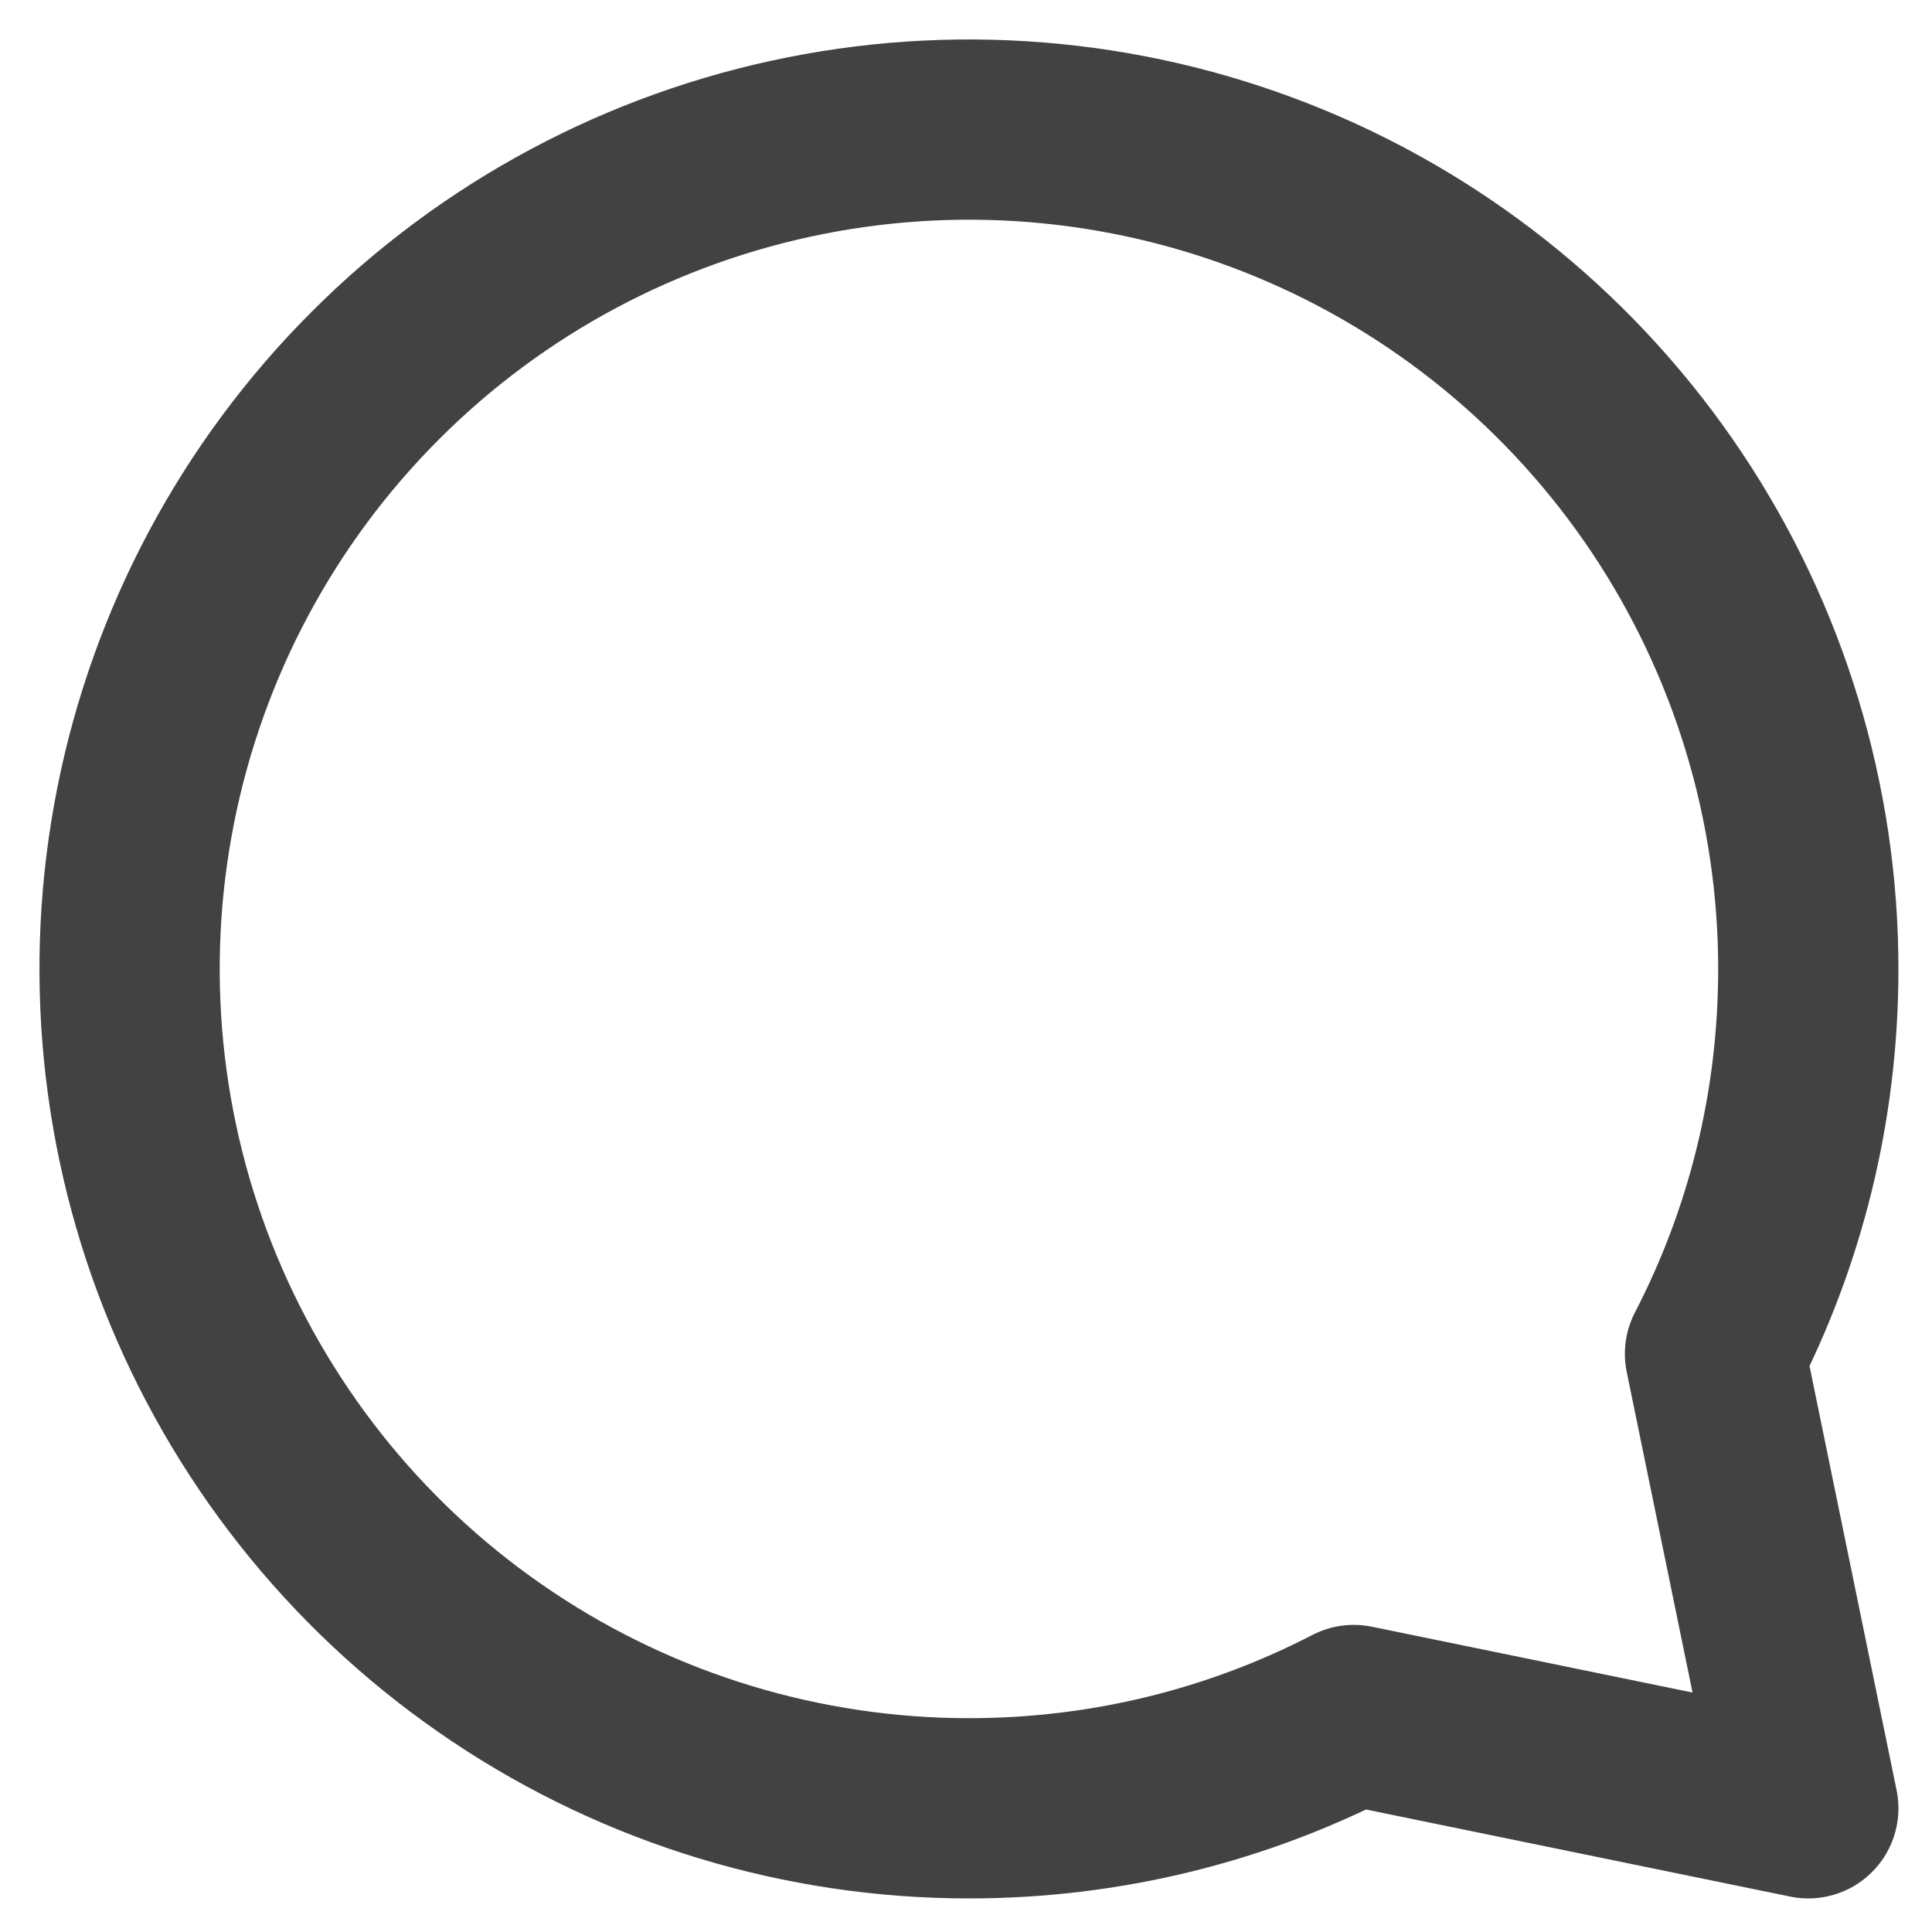
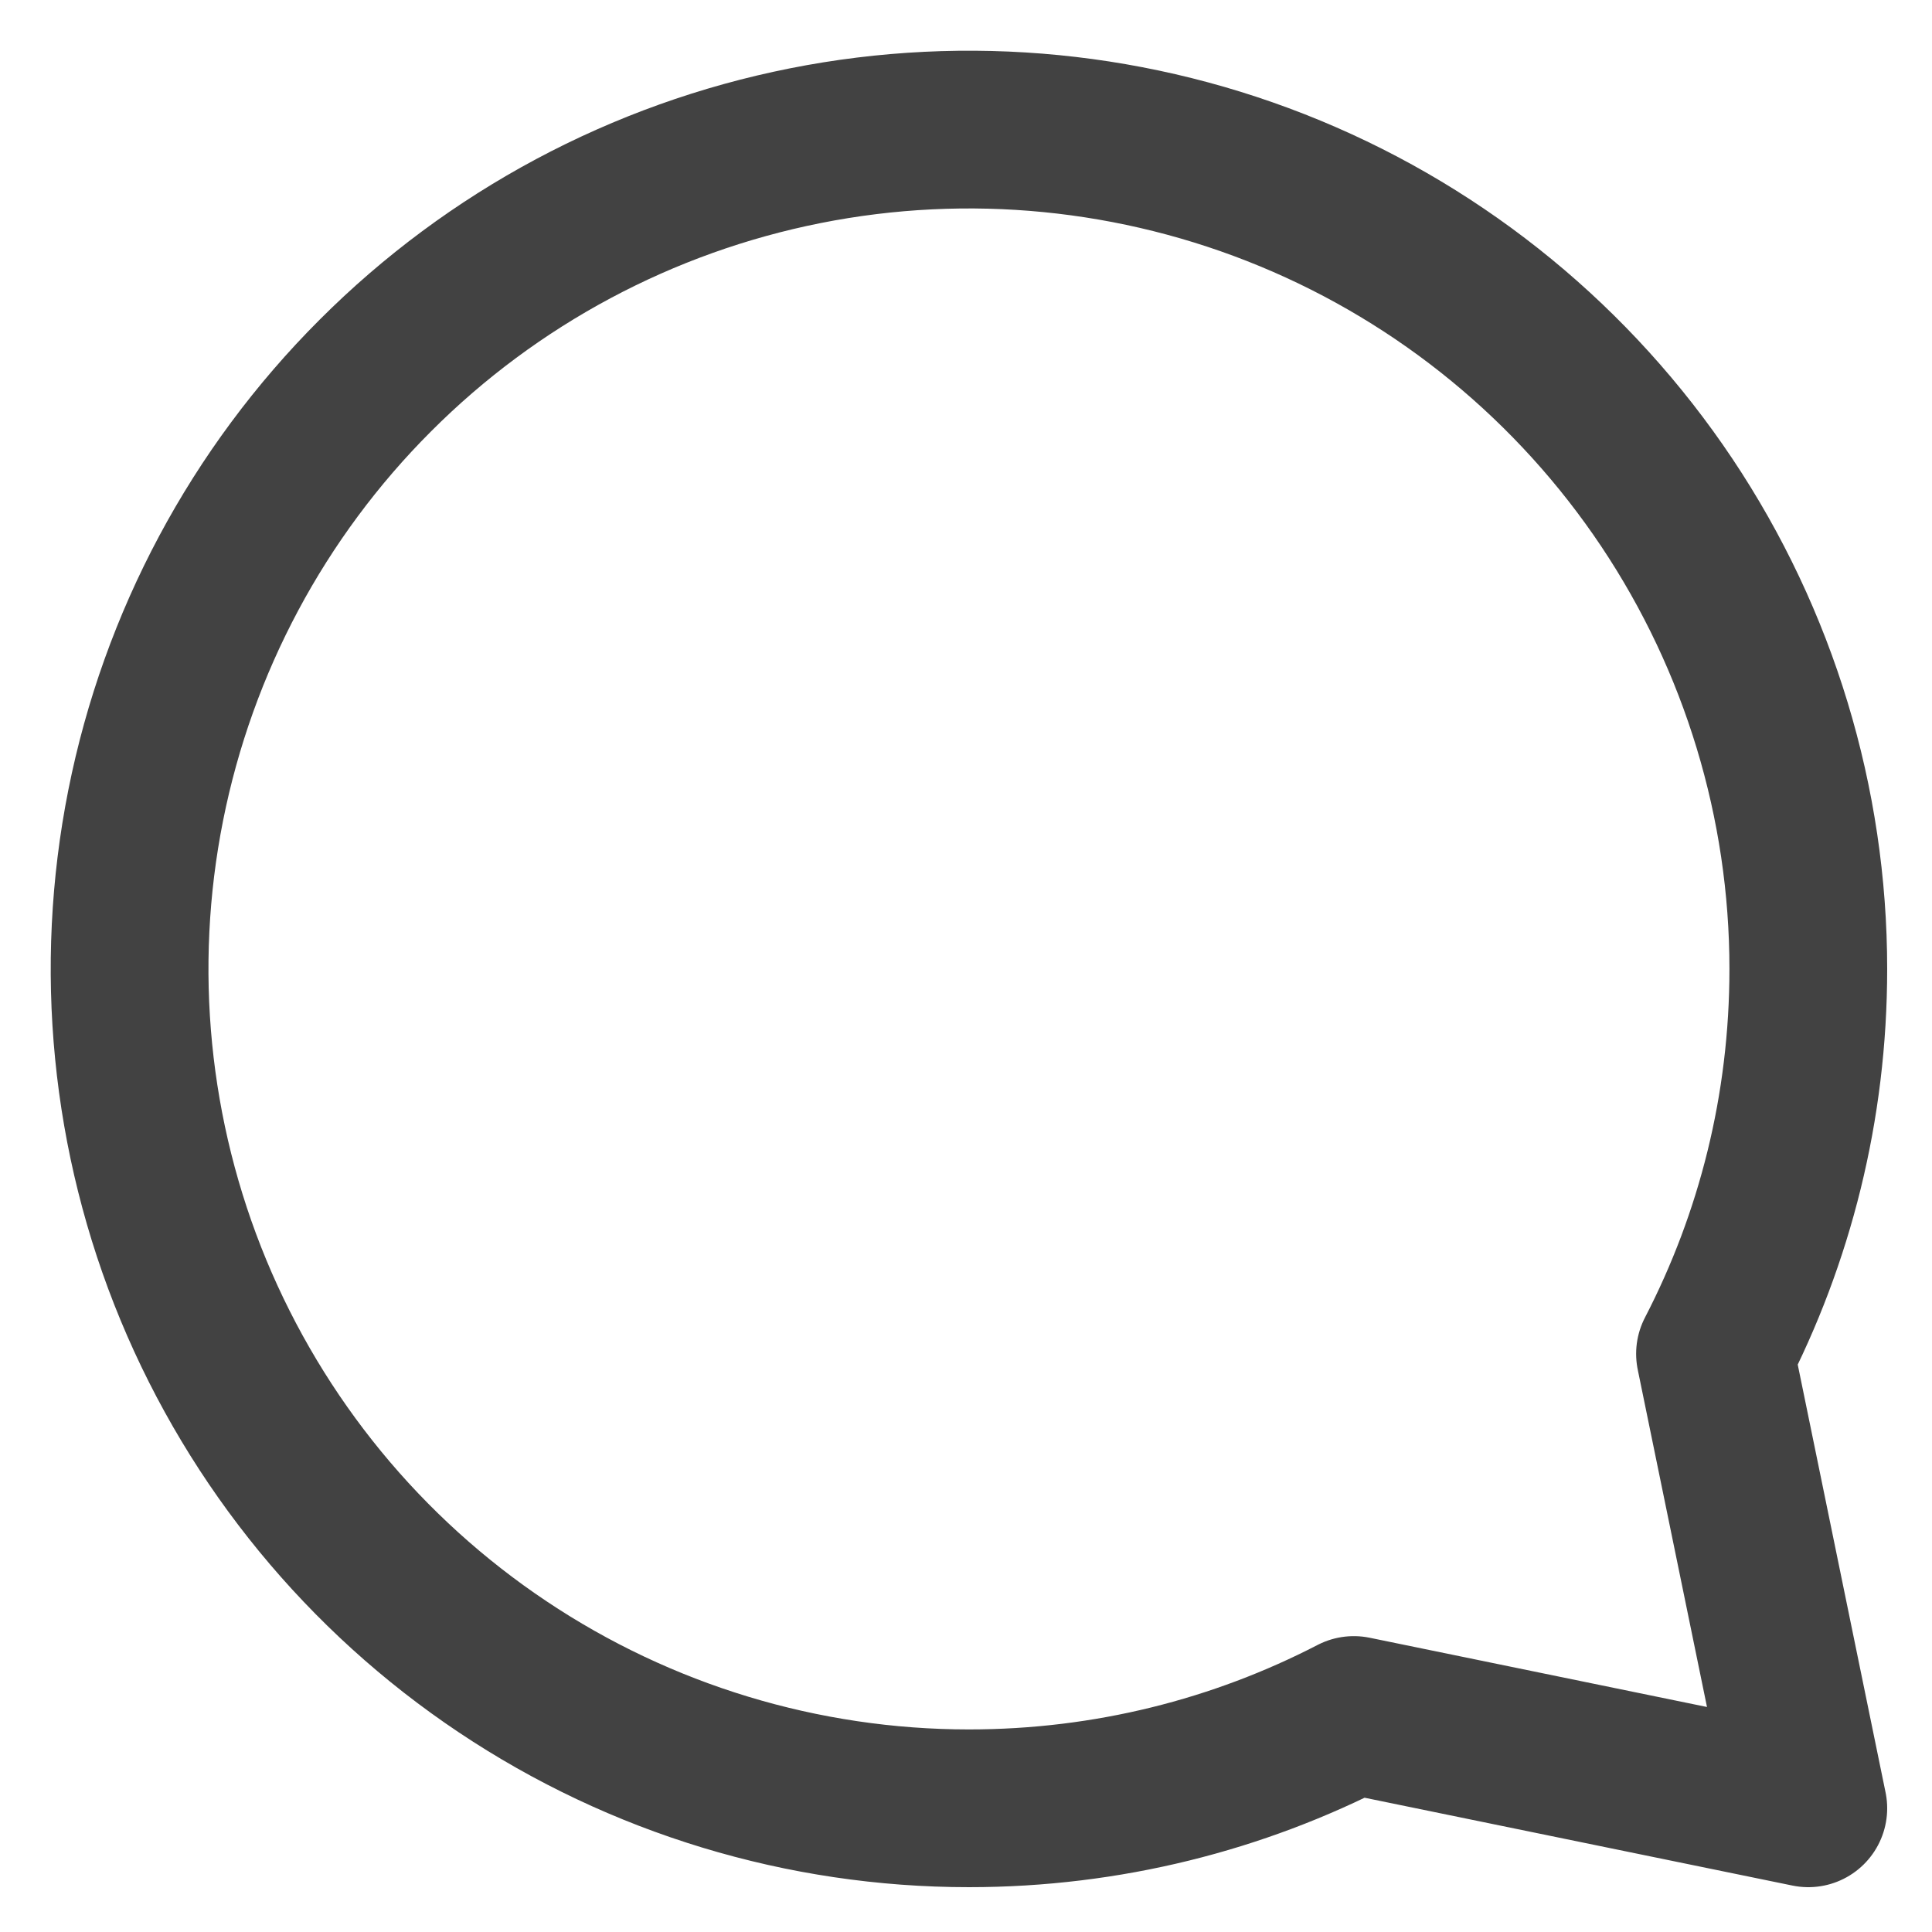
<svg xmlns="http://www.w3.org/2000/svg" width="49.2" height="49.2" viewBox="0 0 16.4 16.4" fill="none">
  <g transform="translate(-149.4 -652.2)">
-     <path id="Vector_4" d="M157.625 667.55C156.216 667.55 154.838 667.132 153.667 666.349C152.495 665.566 151.582 664.453 151.042 663.151C150.503 661.85 150.362 660.417 150.637 659.035C150.912 657.653 151.59 656.383 152.587 655.387C153.583 654.39 154.853 653.712 156.235 653.437C157.617 653.162 159.05 653.303 160.352 653.842C161.654 654.381 162.766 655.295 163.549 656.466C164.332 657.638 164.75 659.016 164.75 660.425C164.75 661.603 164.465 662.713 163.958 663.692L164.75 667.55L160.892 666.758C159.914 667.264 158.802 667.55 157.625 667.55Z" stroke-width="1.53" stroke-linecap="round" stroke-linejoin="round" stroke="#424242" />
+     <path id="Vector_4" d="M157.625 667.55C156.216 667.55 154.838 667.132 153.667 666.349C152.495 665.566 151.582 664.453 151.042 663.151C150.503 661.85 150.362 660.417 150.637 659.035C150.912 657.653 151.59 656.383 152.587 655.387C153.583 654.39 154.853 653.712 156.235 653.437C157.617 653.162 159.05 653.303 160.352 653.842C161.654 654.381 162.766 655.295 163.549 656.466C164.332 657.638 164.75 659.016 164.75 660.425C164.75 661.603 164.465 662.713 163.958 663.692L164.75 667.55L160.892 666.758C159.914 667.264 158.802 667.55 157.625 667.55Z" stroke-width="1.339" stroke-linecap="round" stroke-linejoin="round" stroke="#424242" />
  </g>
</svg>
